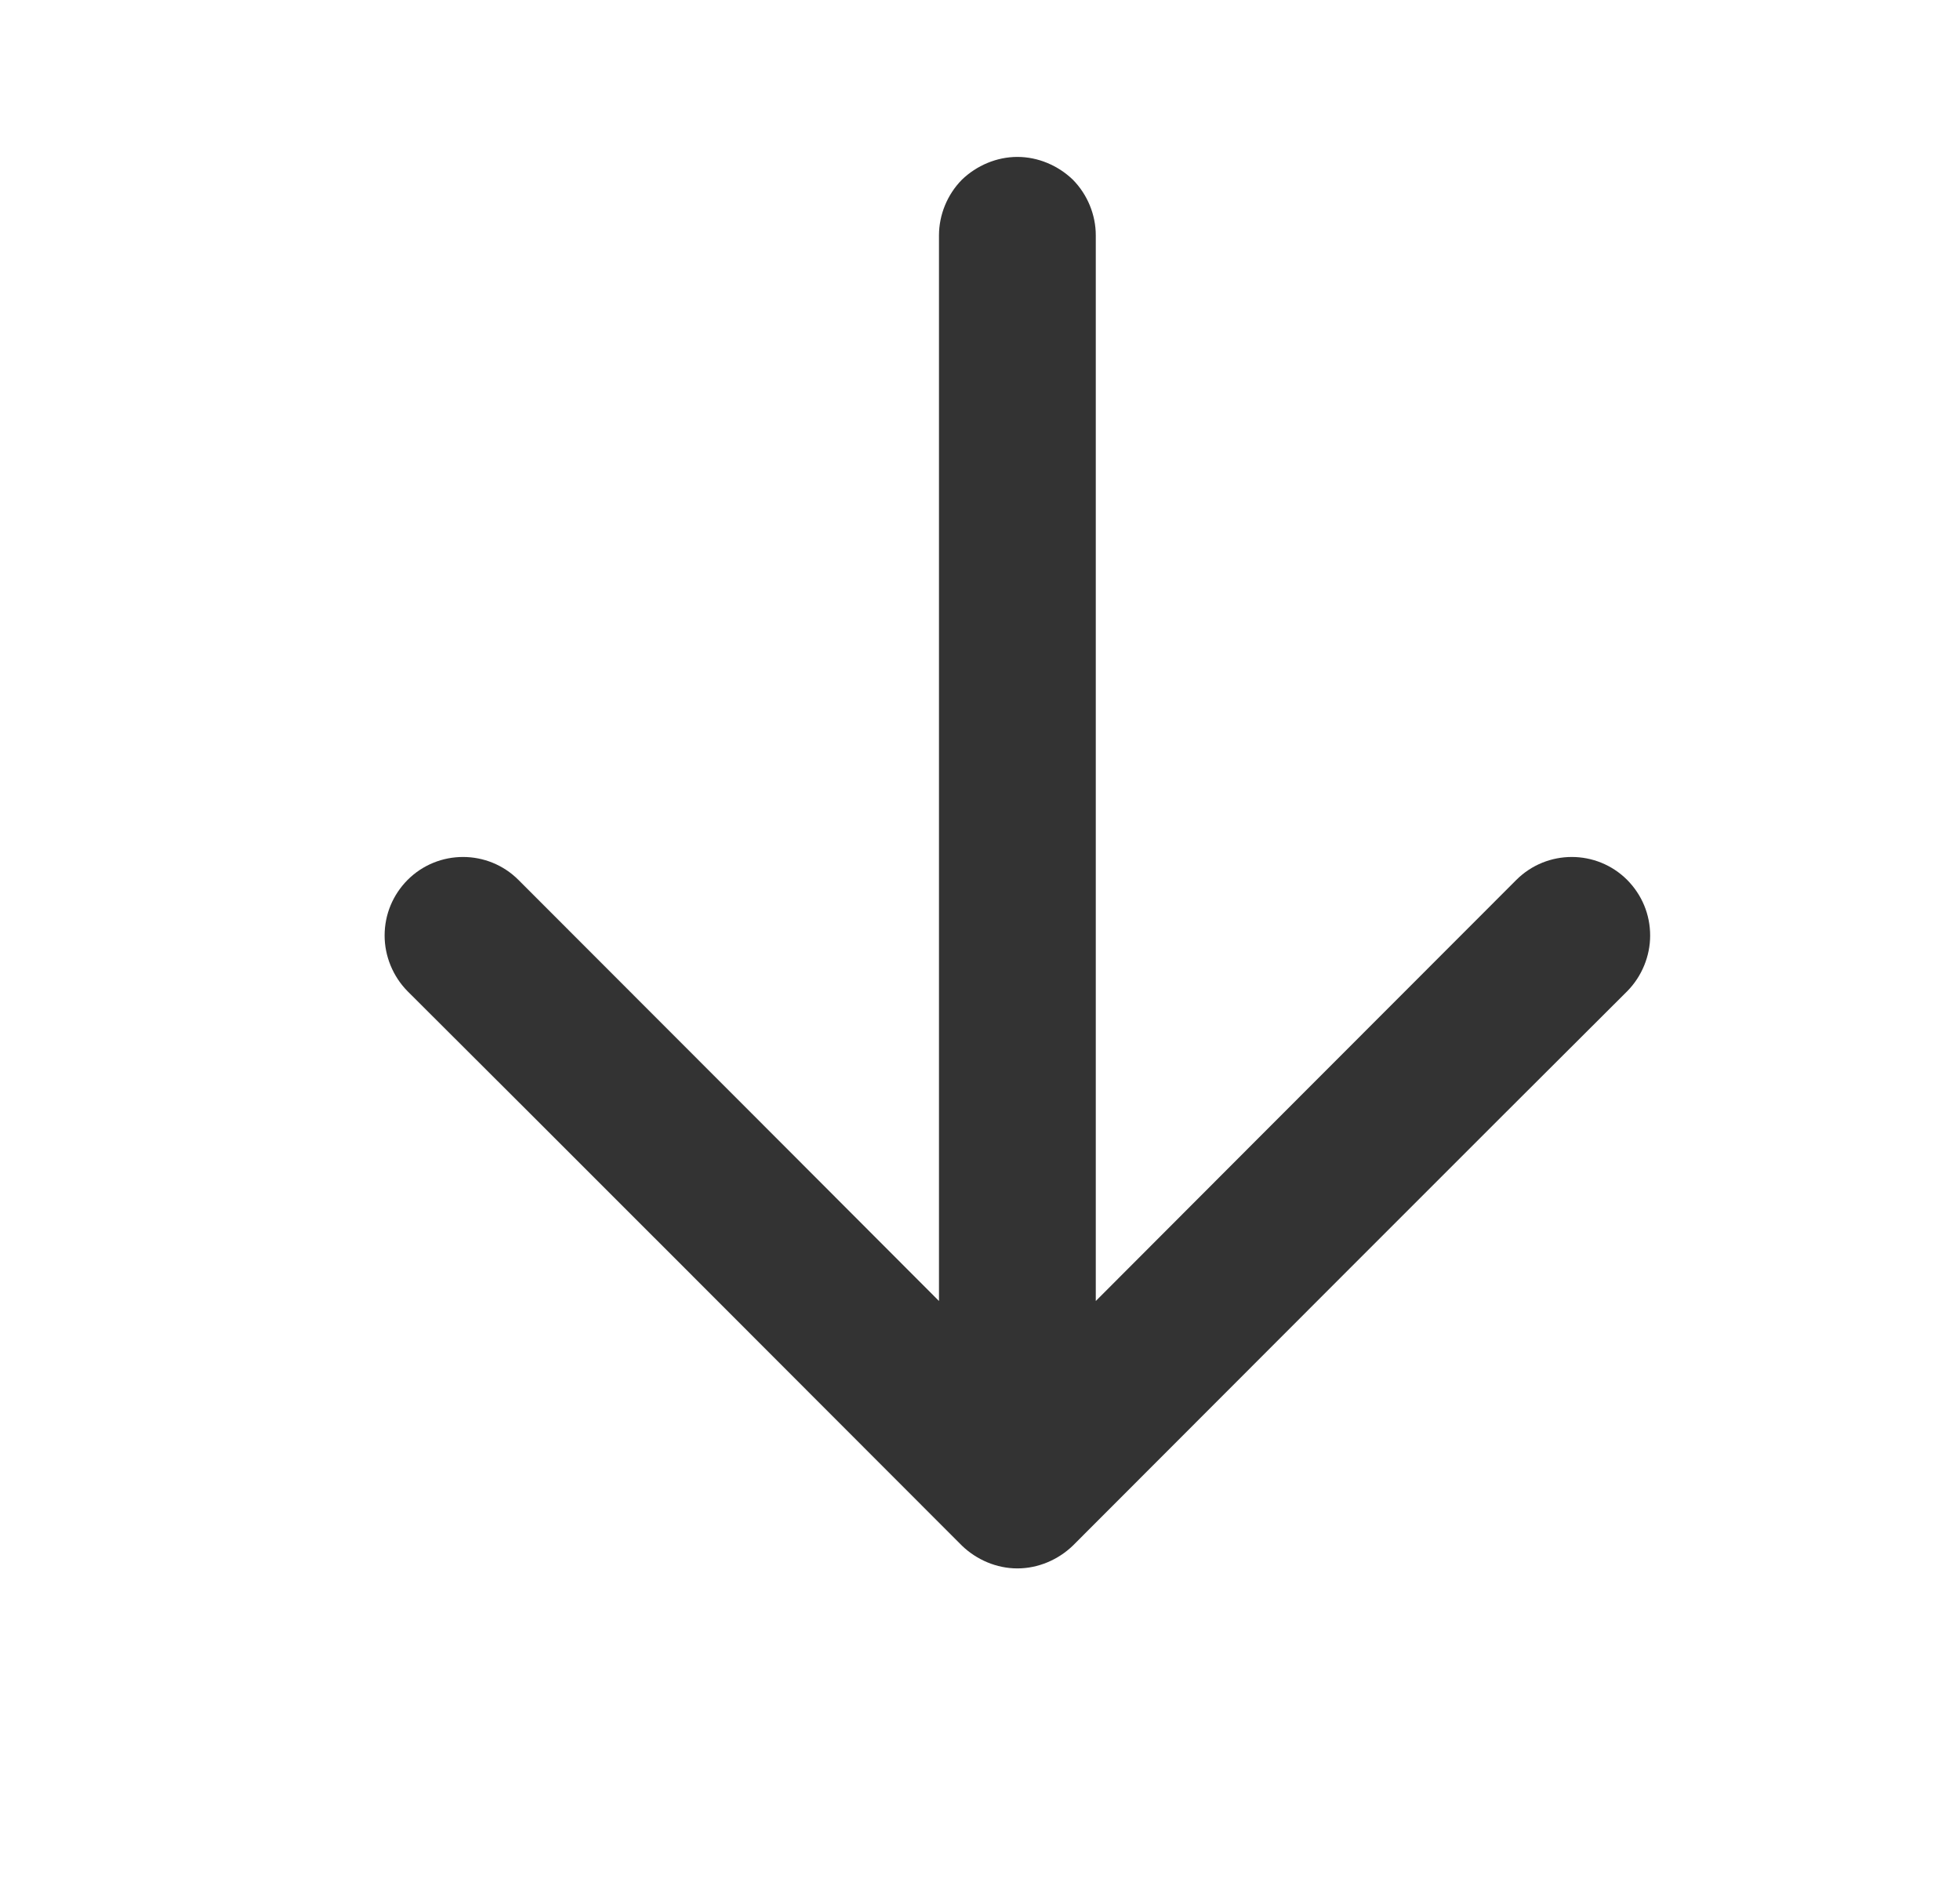
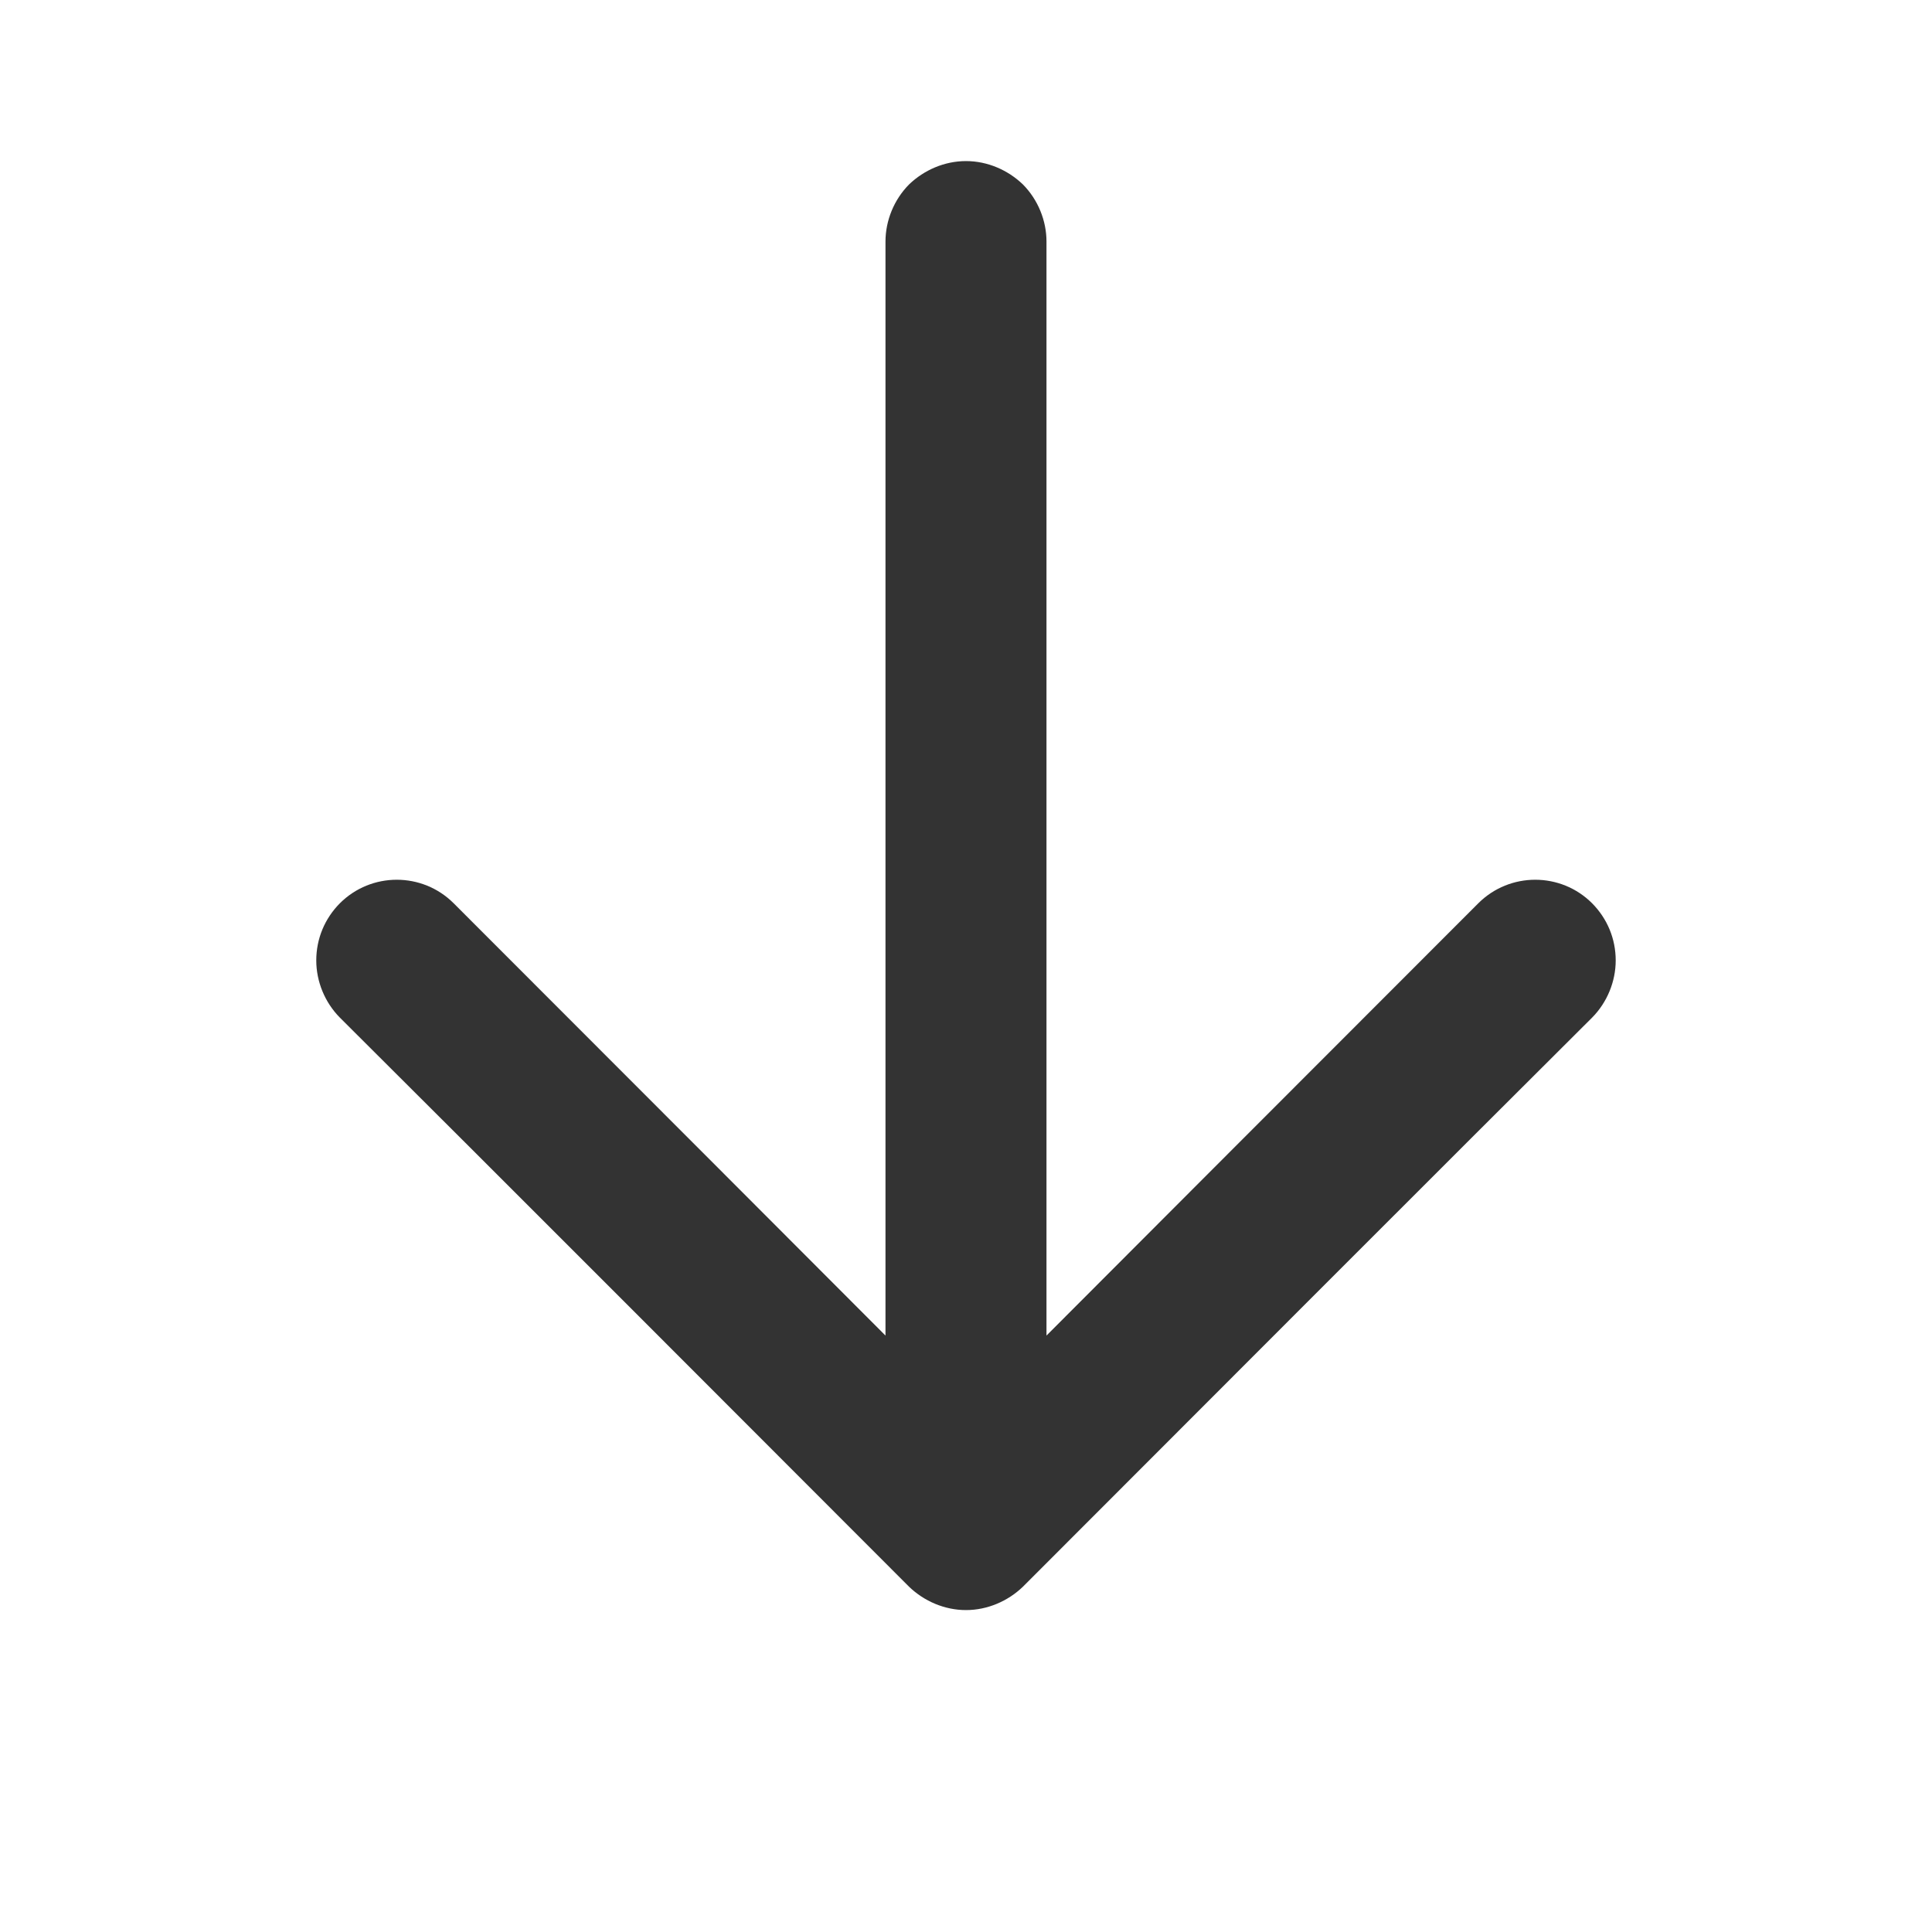
- <svg xmlns="http://www.w3.org/2000/svg" width="25px" height="24px" version="1.1" xml:space="preserve" style="fill-rule:evenodd;clip-rule:evenodd;stroke-linejoin:round;stroke-miterlimit:1.414;">
-   <g transform="matrix(1,0,0,1,-530,-176)">
-     <g id="basic.regular.arrowDown" transform="matrix(0.800768,0,0,0.984948,530.977,176)">
+ <svg xmlns="http://www.w3.org/2000/svg" width="24px" height="24px" version="1.1" xml:space="preserve" style="fill-rule:evenodd;clip-rule:evenodd;stroke-linejoin:round;stroke-miterlimit:1.414;">
+   <g transform="matrix(1,0,0,1,-531,-176)">
+     <g id="basic.regular.arrowDown" transform="matrix(0.800768,0,0,0.984948,531,176)">
      <rect x="0" y="0" width="29.971" height="24.367" style="fill:none;" />
      <g transform="matrix(-7.6467e-17,1.01528,1.2488,6.21681e-17,-219.789,-1363.52)">
        <path d="M1359.59,187C1359.59,187 1355.82,183.237 1354.22,181.636C1353.83,181.246 1353.83,180.612 1354.22,180.222C1354.41,180.034 1354.66,179.929 1354.93,179.929C1355.19,179.929 1355.45,180.034 1355.64,180.222C1357.23,181.82 1361.11,185.695 1362.71,187.293C1362.89,187.48 1363,187.735 1363,188C1363,188.265 1362.89,188.52 1362.71,188.707C1361.11,190.305 1357.23,194.18 1355.64,195.778C1355.45,195.966 1355.19,196.071 1354.93,196.071C1354.66,196.071 1354.41,195.966 1354.22,195.778C1353.83,195.388 1353.83,194.755 1354.22,194.364C1355.82,192.763 1359.59,189 1359.59,189C1359.59,189 1349.29,189 1346,189C1345.74,189 1345.48,188.895 1345.29,188.707C1345.11,188.52 1345,188.265 1345,188C1345,187.735 1345.11,187.48 1345.29,187.293C1345.48,187.105 1345.74,187 1346,187C1349.29,187 1359.59,187 1359.59,187Z" style="fill:rgb(51,51,51);" />
      </g>
    </g>
  </g>
</svg>
